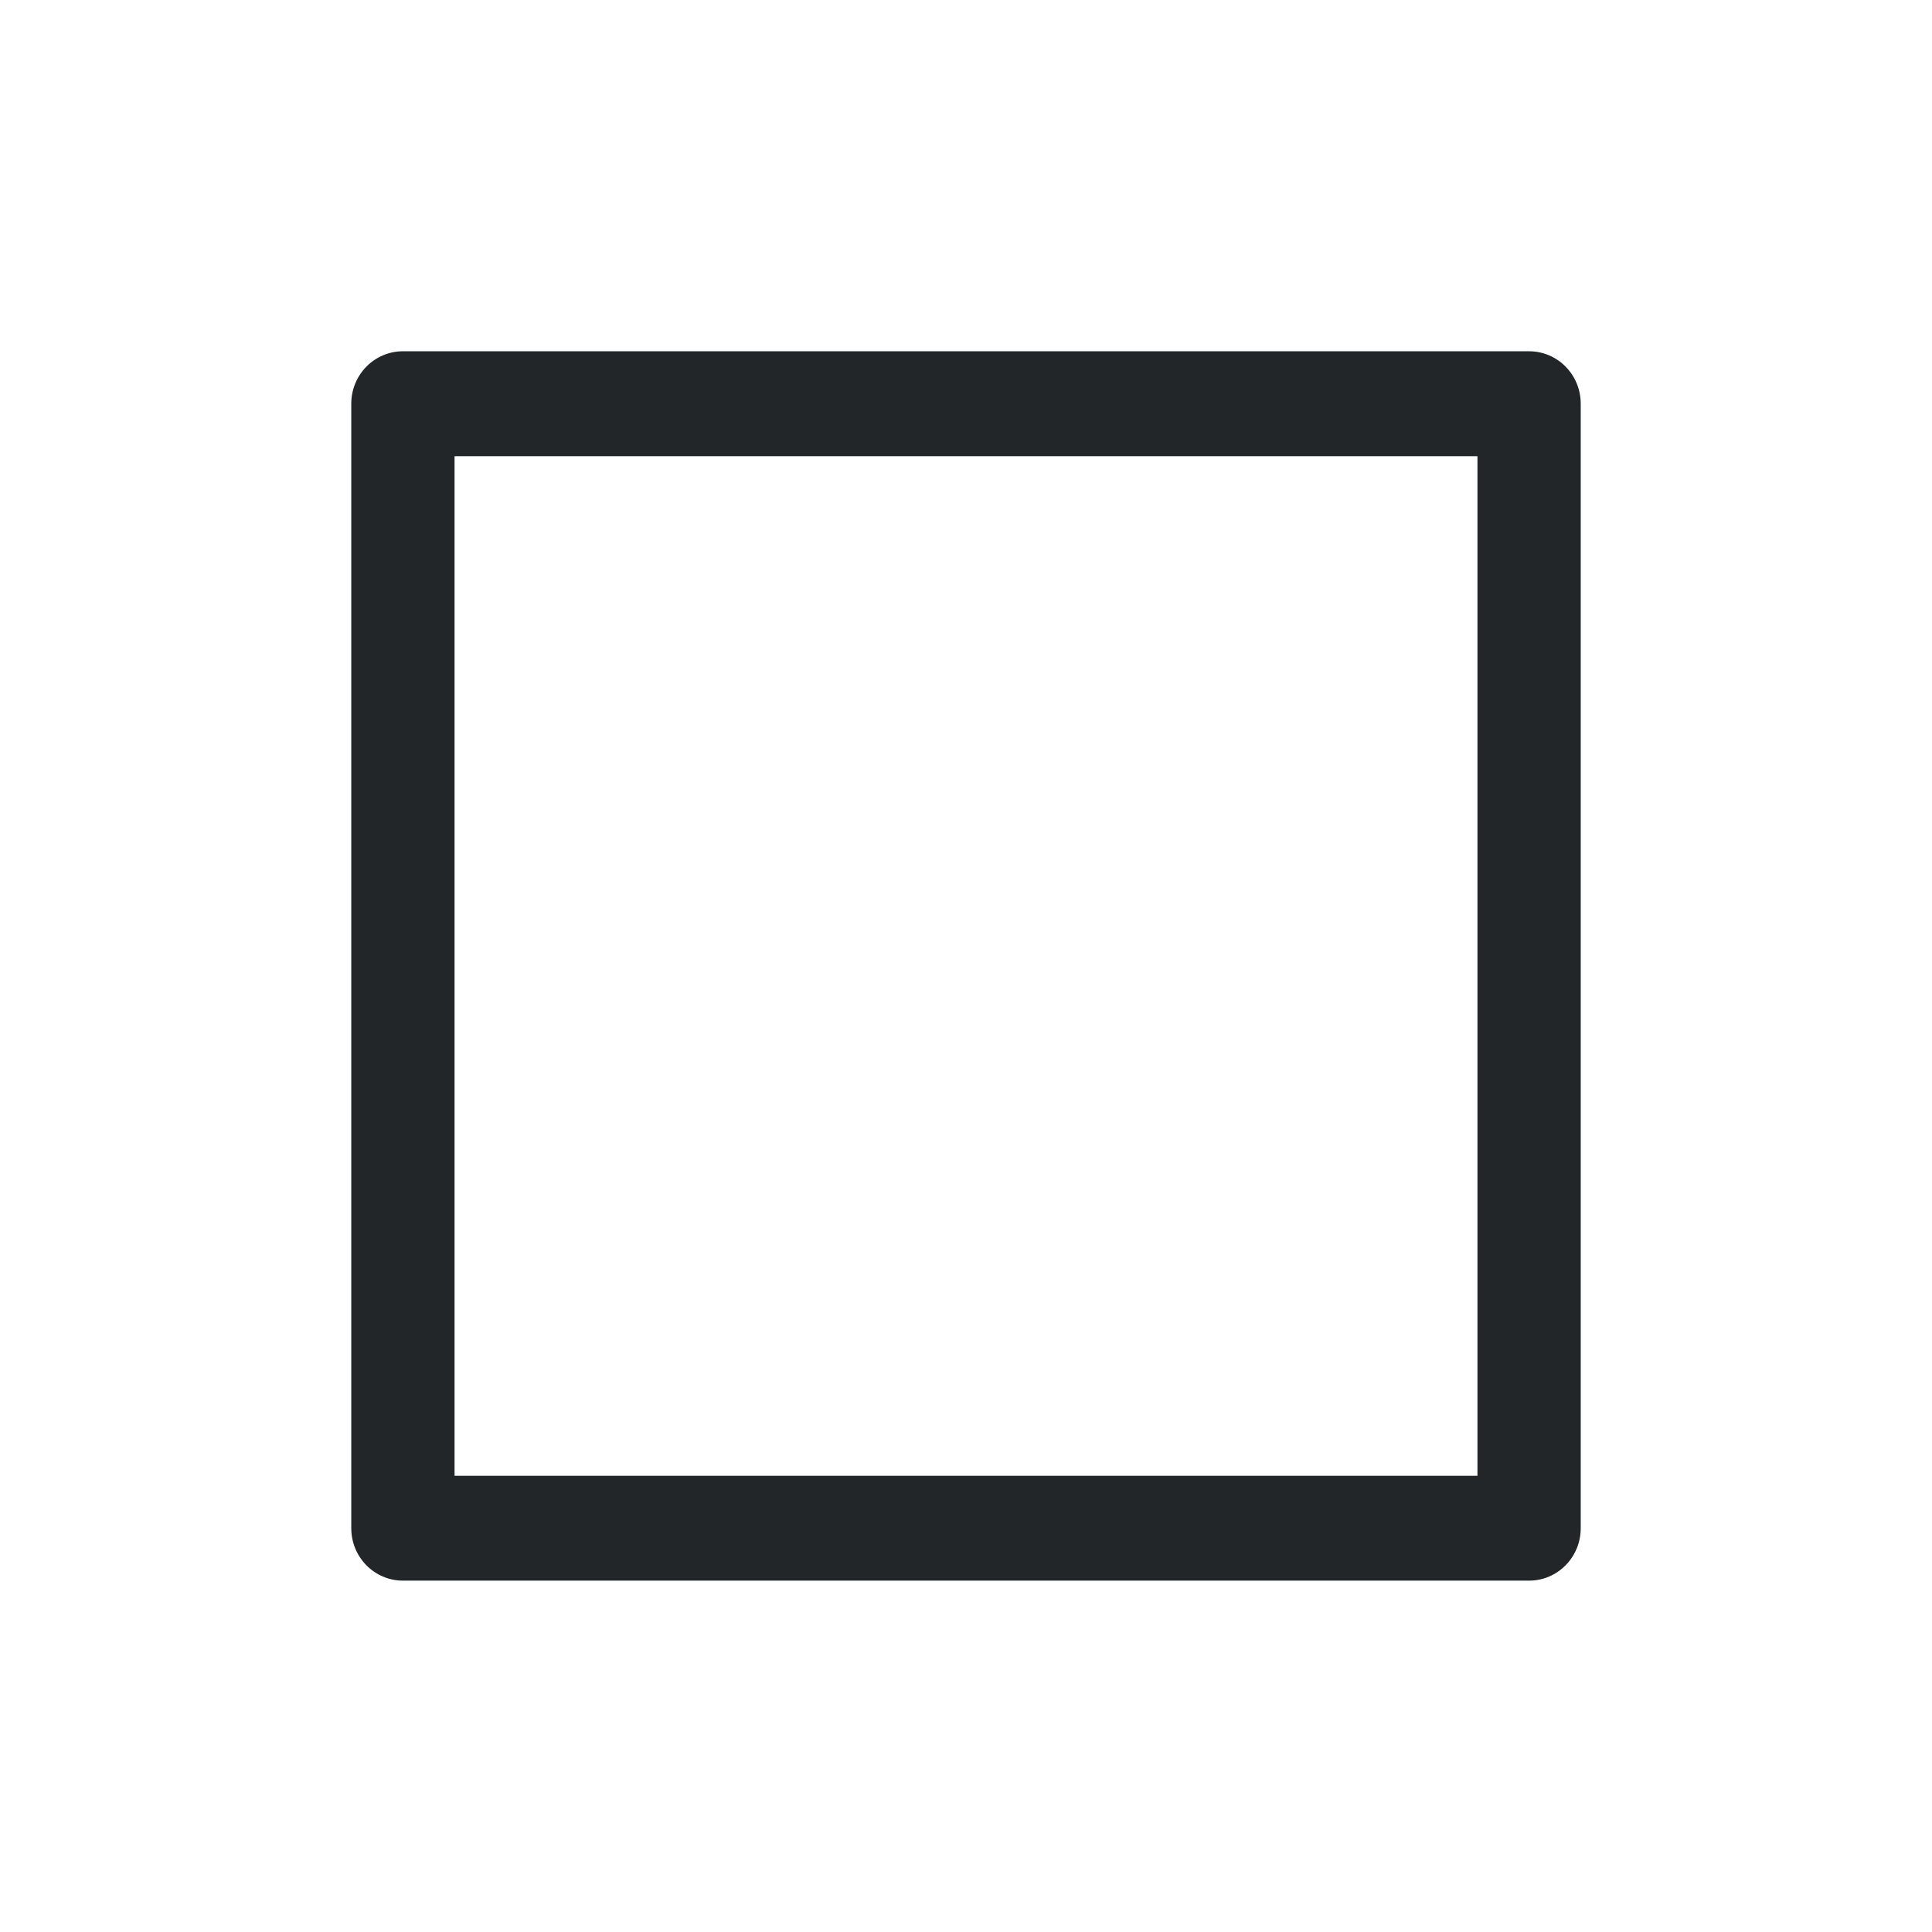
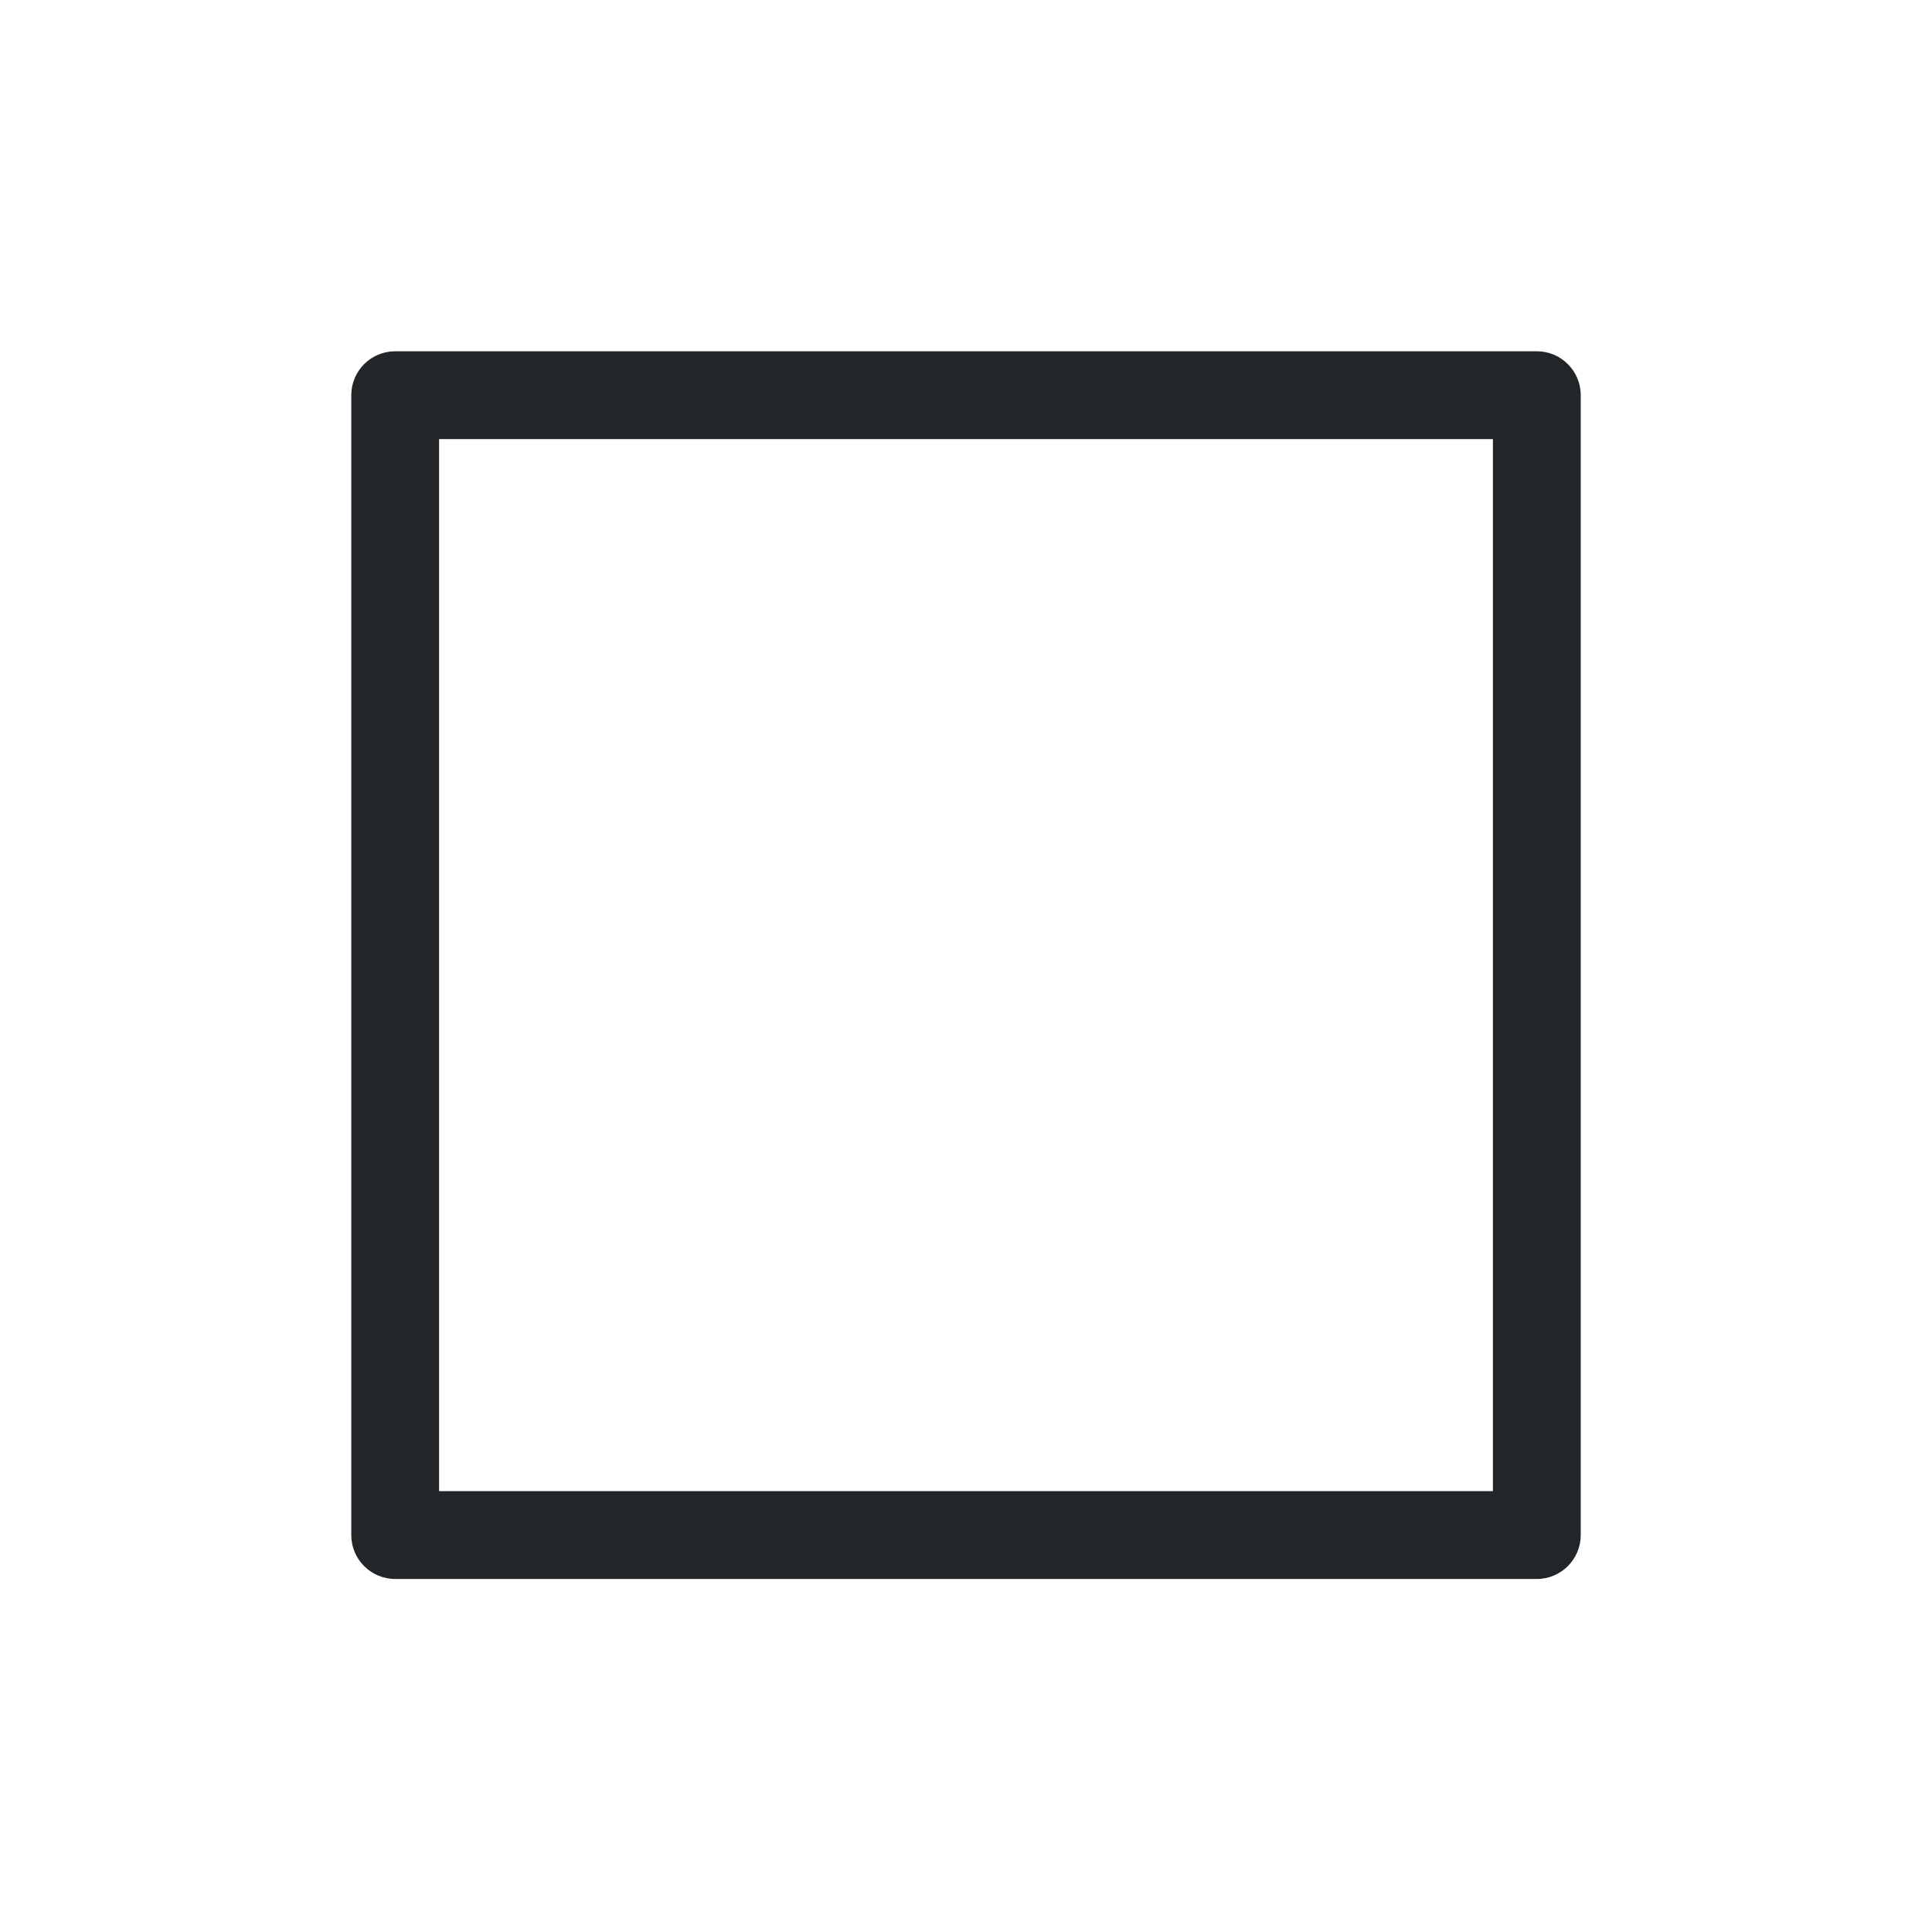
<svg xmlns="http://www.w3.org/2000/svg" version="1.1" viewBox="0 0 22 22">
  <style id="current-color-scheme" type="text/css">.ColorScheme-Text {
            color:#232629;
        }</style>
-   <path class="ColorScheme-Text" d="m4.588 4a0.588 0.597 0 0 0-0.588 0.597v12.805a0.588 0.597 0 0 0 0.588 0.597h12.824a0.588 0.597 0 0 0 0.588-0.597v-12.805a0.588 0.597 0 0 0-0.588-0.597zm0.588 1.195h11.648v11.61h-11.648z" fill="currentColor" />
+   <path d="m4.5 4a0.5 0.5 0 0 0-0.5 0.5v12.98a0.5 0.5 0 0 0 0.5 0.5h13a0.5 0.5 0 0 0 0.5-0.5v-12.98a0.5 0.5 0 0 0-0.5-0.5h-13zm0.5 1h12v11.98h-12v-11.98z" class="ColorScheme-Text" fill="currentColor" />
</svg>
